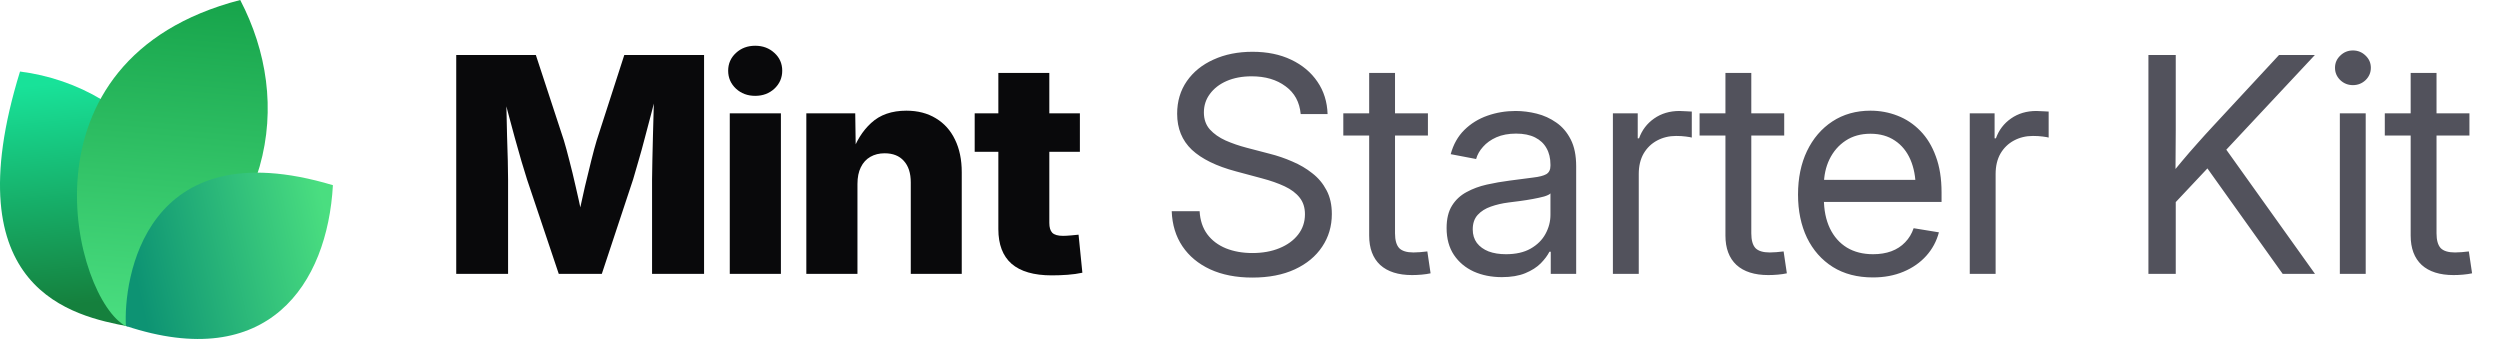
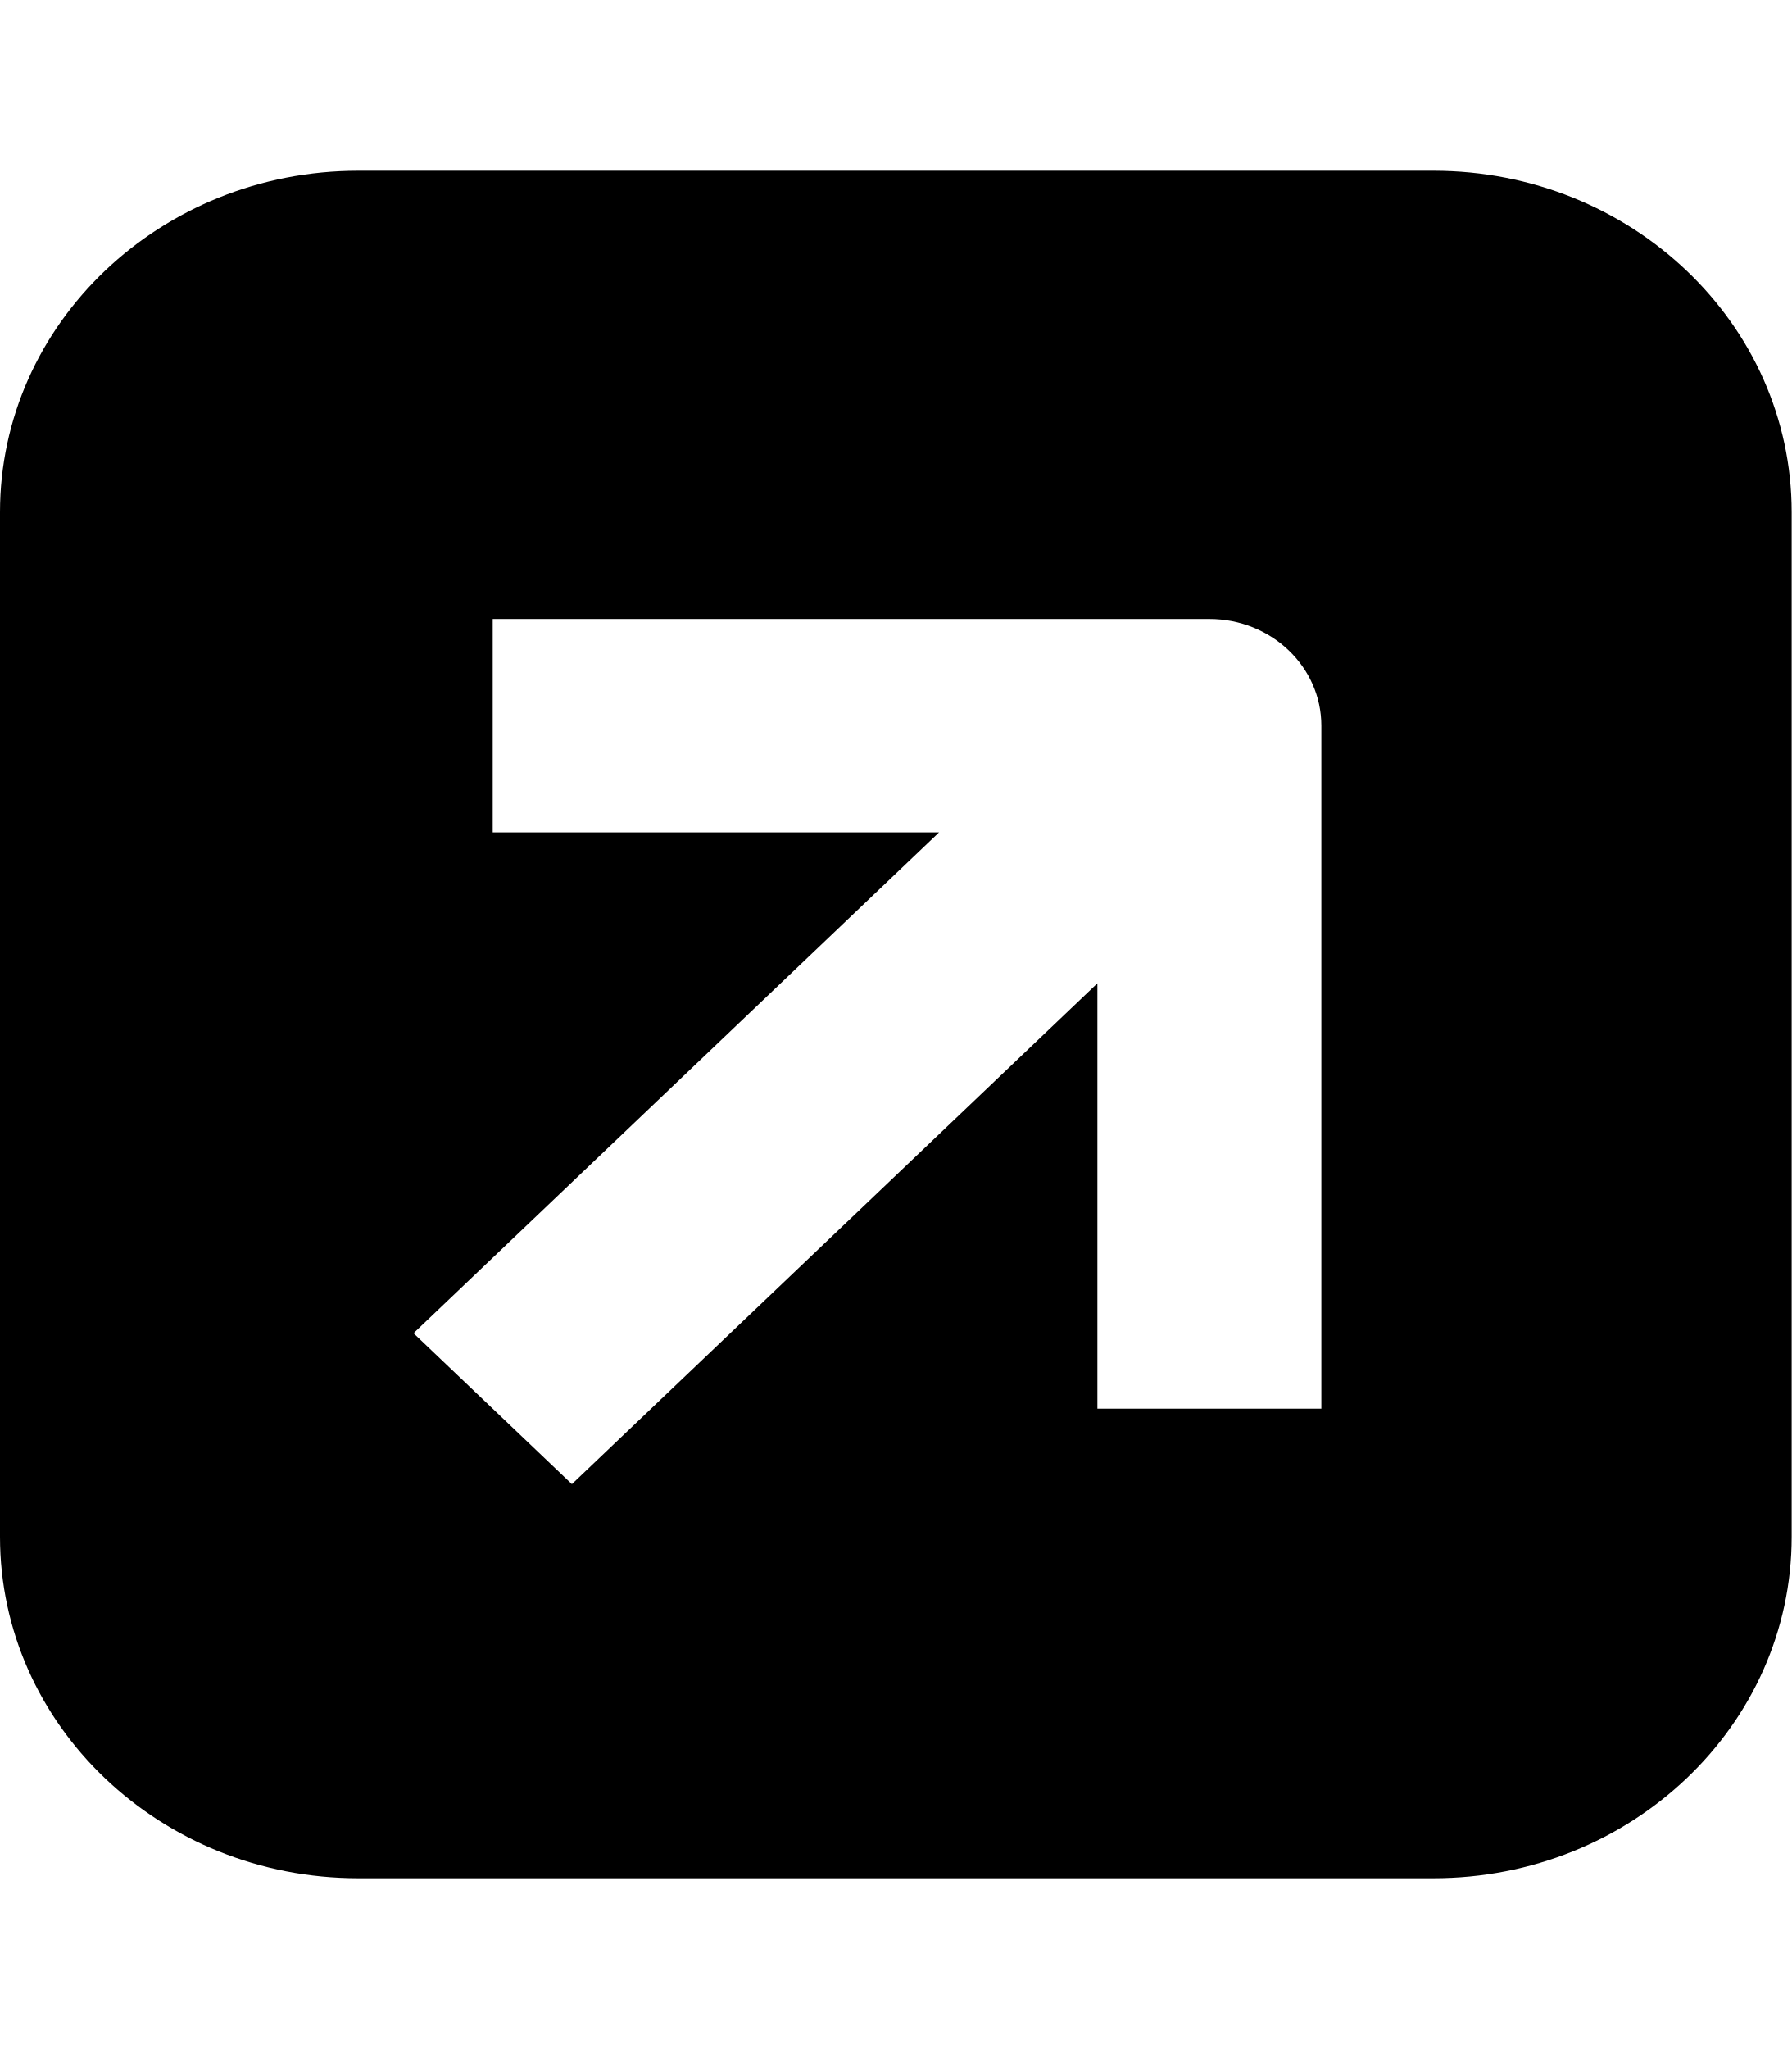
- <svg xmlns="http://www.w3.org/2000/svg" width="177" height="24" viewBox="0 0 177 24" fill="none">
-   <path d="M9.061 23.108C5.268 22.377 -3.391 20.627 1.417 5.064C9.634 6.099 16.973 14.064 9.061 23.108Z" fill="url(#paint0_linear_17557_2020)" />
-   <path d="M8.919 23.094C5.276 21.222 0.784 4.209 17.007 0C20.757 7.193 19.621 16.545 8.919 23.094Z" fill="url(#paint1_linear_17557_2020)" />
-   <path d="M8.914 23.079C8.735 19.882 10.159 9.085 23.57 13.111C23.181 20.123 18.984 26.418 8.914 23.079Z" fill="url(#paint2_linear_17557_2020)" />
-   <path d="M32.301 19.392V3.894H37.938L39.925 9.948C40.036 10.315 40.164 10.787 40.31 11.362C40.462 11.938 40.611 12.552 40.757 13.204C40.91 13.855 41.048 14.483 41.173 15.086C41.305 15.682 41.412 16.192 41.495 16.615H40.695C40.771 16.192 40.871 15.682 40.996 15.086C41.128 14.49 41.267 13.866 41.412 13.214C41.565 12.562 41.714 11.948 41.86 11.373C42.005 10.79 42.133 10.315 42.244 9.948L44.2 3.894H49.848V19.392H46.166V12.704C46.166 12.357 46.173 11.917 46.187 11.383C46.2 10.849 46.214 10.27 46.228 9.646C46.249 9.022 46.266 8.391 46.28 7.753C46.301 7.115 46.311 6.519 46.311 5.964H46.623C46.485 6.561 46.332 7.181 46.166 7.826C45.999 8.471 45.833 9.102 45.666 9.719C45.507 10.336 45.351 10.901 45.198 11.414C45.053 11.928 44.928 12.357 44.824 12.704L42.608 19.392H39.561L37.314 12.704C37.203 12.357 37.072 11.928 36.919 11.414C36.773 10.901 36.614 10.34 36.441 9.729C36.274 9.112 36.104 8.481 35.931 7.836C35.764 7.192 35.608 6.567 35.463 5.964H35.827C35.834 6.512 35.844 7.105 35.858 7.743C35.872 8.374 35.886 9.005 35.9 9.636C35.92 10.26 35.938 10.839 35.952 11.373C35.965 11.907 35.972 12.351 35.972 12.704V19.392H32.301ZM51.668 19.392V8.024H55.288V19.392H51.668ZM53.468 6.786C52.927 6.786 52.473 6.616 52.105 6.276C51.738 5.93 51.554 5.507 51.554 5.007C51.554 4.508 51.738 4.088 52.105 3.749C52.473 3.409 52.927 3.239 53.468 3.239C54.009 3.239 54.463 3.409 54.83 3.749C55.198 4.082 55.382 4.501 55.382 5.007C55.382 5.507 55.198 5.93 54.83 6.276C54.463 6.616 54.009 6.786 53.468 6.786ZM60.708 13.027V19.392H57.088V8.024H60.551L60.593 10.967H60.281C60.593 10.024 61.061 9.268 61.685 8.7C62.309 8.124 63.138 7.836 64.171 7.836C64.975 7.836 65.672 8.017 66.262 8.377C66.851 8.731 67.302 9.234 67.614 9.885C67.933 10.537 68.092 11.307 68.092 12.194V19.392H64.483V12.912C64.483 12.26 64.32 11.754 63.994 11.394C63.675 11.033 63.221 10.853 62.632 10.853C62.25 10.853 61.914 10.936 61.623 11.102C61.332 11.269 61.106 11.515 60.947 11.841C60.787 12.16 60.708 12.555 60.708 13.027ZM76.456 8.024V10.749H69.008V8.024H76.456ZM70.683 5.163H74.292V15.783C74.292 16.102 74.361 16.334 74.5 16.48C74.646 16.625 74.899 16.698 75.259 16.698C75.405 16.698 75.596 16.688 75.831 16.667C76.074 16.646 76.251 16.629 76.362 16.615L76.632 19.309C76.313 19.378 75.963 19.427 75.582 19.455C75.207 19.482 74.836 19.496 74.469 19.496C73.2 19.496 72.25 19.222 71.619 18.674C70.995 18.127 70.683 17.308 70.683 16.22V5.163Z" fill="#09090B" />
-   <path d="M88.667 19.652C87.523 19.652 86.528 19.458 85.682 19.07C84.843 18.681 84.188 18.137 83.716 17.437C83.245 16.736 82.992 15.908 82.957 14.951H84.933C84.968 15.596 85.148 16.14 85.474 16.584C85.8 17.021 86.24 17.354 86.795 17.582C87.35 17.804 87.974 17.915 88.667 17.915C89.388 17.915 90.026 17.801 90.581 17.572C91.143 17.343 91.583 17.024 91.902 16.615C92.228 16.199 92.391 15.717 92.391 15.169C92.391 14.698 92.266 14.306 92.017 13.994C91.767 13.675 91.413 13.408 90.956 13.193C90.498 12.978 89.954 12.787 89.323 12.621L87.502 12.132C86.123 11.765 85.082 11.255 84.382 10.603C83.689 9.944 83.342 9.095 83.342 8.055C83.342 7.174 83.571 6.404 84.028 5.746C84.486 5.087 85.117 4.577 85.921 4.217C86.726 3.849 87.645 3.666 88.678 3.666C89.718 3.666 90.63 3.853 91.413 4.227C92.204 4.602 92.824 5.122 93.275 5.787C93.726 6.446 93.965 7.209 93.993 8.076H92.089C92.013 7.23 91.656 6.574 91.018 6.11C90.387 5.638 89.586 5.403 88.615 5.403C87.95 5.403 87.36 5.513 86.847 5.735C86.341 5.957 85.946 6.262 85.661 6.651C85.377 7.032 85.235 7.469 85.235 7.961C85.235 8.447 85.377 8.849 85.661 9.168C85.946 9.48 86.317 9.74 86.774 9.948C87.232 10.149 87.724 10.319 88.251 10.457L89.884 10.884C90.439 11.023 90.977 11.206 91.496 11.435C92.023 11.657 92.495 11.934 92.911 12.267C93.334 12.593 93.67 12.995 93.92 13.474C94.17 13.945 94.294 14.504 94.294 15.149C94.294 16.015 94.066 16.788 93.608 17.468C93.157 18.148 92.512 18.681 91.673 19.07C90.834 19.458 89.832 19.652 88.667 19.652ZM101.097 8.024V9.594H95.106V8.024H101.097ZM96.937 5.163H98.767V16.521C98.767 17 98.865 17.347 99.059 17.562C99.26 17.77 99.6 17.874 100.078 17.874C100.21 17.874 100.366 17.867 100.546 17.853C100.733 17.832 100.903 17.815 101.056 17.801L101.285 19.351C101.097 19.392 100.886 19.423 100.65 19.444C100.414 19.465 100.189 19.475 99.974 19.475C98.996 19.475 98.244 19.236 97.717 18.758C97.197 18.272 96.937 17.579 96.937 16.677V5.163ZM106.33 19.621C105.595 19.621 104.932 19.489 104.343 19.226C103.754 18.955 103.285 18.564 102.939 18.05C102.592 17.53 102.419 16.896 102.419 16.147C102.419 15.495 102.547 14.965 102.804 14.556C103.06 14.146 103.403 13.828 103.833 13.599C104.263 13.363 104.742 13.186 105.269 13.068C105.796 12.95 106.333 12.857 106.881 12.787C107.574 12.69 108.132 12.617 108.555 12.569C108.978 12.52 109.287 12.441 109.481 12.33C109.675 12.212 109.772 12.014 109.772 11.737V11.654C109.772 11.203 109.679 10.815 109.492 10.489C109.311 10.163 109.041 9.91 108.68 9.729C108.32 9.549 107.872 9.459 107.338 9.459C106.805 9.459 106.34 9.546 105.945 9.719C105.556 9.892 105.241 10.118 104.998 10.395C104.755 10.665 104.593 10.953 104.509 11.258L102.71 10.915C102.897 10.222 103.22 9.65 103.677 9.199C104.135 8.748 104.679 8.412 105.31 8.19C105.941 7.968 106.607 7.857 107.307 7.857C107.8 7.857 108.295 7.92 108.795 8.044C109.301 8.169 109.765 8.381 110.188 8.679C110.611 8.97 110.951 9.369 111.208 9.875C111.464 10.374 111.593 11.005 111.593 11.768V19.392H109.793V17.822H109.7C109.568 18.085 109.363 18.359 109.086 18.643C108.809 18.921 108.444 19.153 107.994 19.34C107.543 19.527 106.988 19.621 106.33 19.621ZM106.621 17.998C107.321 17.998 107.904 17.867 108.368 17.603C108.84 17.333 109.19 16.986 109.419 16.563C109.654 16.133 109.772 15.682 109.772 15.211V13.692C109.703 13.769 109.554 13.841 109.325 13.911C109.096 13.973 108.829 14.032 108.524 14.088C108.226 14.143 107.921 14.192 107.609 14.233C107.304 14.275 107.033 14.309 106.798 14.337C106.354 14.393 105.938 14.49 105.549 14.628C105.168 14.76 104.86 14.954 104.624 15.211C104.388 15.467 104.27 15.811 104.27 16.241C104.27 16.615 104.367 16.934 104.561 17.198C104.762 17.461 105.04 17.662 105.393 17.801C105.747 17.933 106.156 17.998 106.621 17.998ZM114.193 19.392V8.024H115.951V9.792H116.045C116.253 9.209 116.61 8.741 117.116 8.388C117.622 8.034 118.219 7.857 118.905 7.857C119.058 7.857 119.217 7.864 119.384 7.878C119.55 7.885 119.682 7.892 119.779 7.899V9.74C119.716 9.719 119.578 9.695 119.363 9.667C119.155 9.639 118.922 9.625 118.666 9.625C118.174 9.625 117.726 9.733 117.324 9.948C116.922 10.163 116.603 10.471 116.367 10.874C116.138 11.276 116.024 11.758 116.024 12.319V19.392H114.193ZM126.322 8.024V9.594H120.33V8.024H126.322ZM122.161 5.163H123.992V16.521C123.992 17 124.089 17.347 124.283 17.562C124.484 17.77 124.824 17.874 125.302 17.874C125.434 17.874 125.59 17.867 125.77 17.853C125.958 17.832 126.127 17.815 126.28 17.801L126.509 19.351C126.322 19.392 126.11 19.423 125.874 19.444C125.639 19.465 125.413 19.475 125.198 19.475C124.221 19.475 123.468 19.236 122.941 18.758C122.421 18.272 122.161 17.579 122.161 16.677V5.163ZM132.604 19.642C131.502 19.642 130.555 19.396 129.765 18.903C128.974 18.404 128.364 17.714 127.934 16.834C127.511 15.946 127.3 14.927 127.3 13.775C127.3 12.611 127.511 11.584 127.934 10.697C128.364 9.802 128.964 9.102 129.734 8.596C130.51 8.089 131.408 7.836 132.428 7.836C133.1 7.836 133.738 7.954 134.341 8.19C134.952 8.426 135.489 8.783 135.954 9.261C136.425 9.74 136.793 10.343 137.056 11.071C137.327 11.792 137.462 12.645 137.462 13.63V14.296H128.433V12.735H136.463L135.631 13.297C135.631 12.541 135.506 11.876 135.257 11.3C135.007 10.725 134.643 10.277 134.165 9.958C133.686 9.632 133.107 9.469 132.428 9.469C131.748 9.469 131.162 9.632 130.67 9.958C130.177 10.284 129.796 10.725 129.526 11.279C129.262 11.827 129.13 12.441 129.13 13.12V14.046C129.13 14.864 129.273 15.572 129.557 16.168C129.841 16.757 130.243 17.211 130.763 17.53C131.283 17.842 131.901 17.998 132.615 17.998C133.093 17.998 133.523 17.929 133.905 17.79C134.293 17.645 134.619 17.433 134.882 17.156C135.153 16.879 135.354 16.546 135.486 16.157L137.275 16.449C137.108 17.08 136.81 17.634 136.38 18.113C135.95 18.591 135.413 18.966 134.768 19.236C134.123 19.507 133.402 19.642 132.604 19.642ZM139.459 19.392V8.024H141.217V9.792H141.311C141.519 9.209 141.876 8.741 142.382 8.388C142.888 8.034 143.485 7.857 144.171 7.857C144.324 7.857 144.483 7.864 144.649 7.878C144.816 7.885 144.948 7.892 145.045 7.899V9.74C144.982 9.719 144.844 9.695 144.629 9.667C144.421 9.639 144.188 9.625 143.932 9.625C143.439 9.625 142.992 9.733 142.59 9.948C142.188 10.163 141.869 10.471 141.633 10.874C141.404 11.276 141.29 11.758 141.29 12.319V19.392H139.459ZM153.429 14.961V12.715C153.783 12.257 154.136 11.82 154.49 11.404C154.844 10.981 155.204 10.565 155.572 10.156C155.939 9.74 156.314 9.327 156.695 8.918L161.355 3.894H163.893L157.277 10.967H157.184L153.429 14.961ZM152.108 19.392V3.894H154.043V9.241L154.022 12.559L154.043 13.505V19.392H152.108ZM161.615 19.392L155.967 11.477L157.173 9.969L163.903 19.392H161.615ZM165.661 19.392V8.024H167.492V19.392H165.661ZM166.587 6.027C166.24 6.027 165.942 5.909 165.692 5.673C165.443 5.43 165.318 5.139 165.318 4.799C165.318 4.459 165.443 4.172 165.692 3.936C165.942 3.693 166.24 3.572 166.587 3.572C166.934 3.572 167.232 3.693 167.482 3.936C167.731 4.172 167.856 4.459 167.856 4.799C167.856 5.139 167.731 5.43 167.482 5.673C167.232 5.909 166.934 6.027 166.587 6.027ZM174.836 8.024V9.594H168.844V8.024H174.836ZM170.675 5.163H172.506V16.521C172.506 17 172.603 17.347 172.797 17.562C172.998 17.77 173.338 17.874 173.816 17.874C173.948 17.874 174.104 17.867 174.284 17.853C174.472 17.832 174.641 17.815 174.794 17.801L175.023 19.351C174.836 19.392 174.624 19.423 174.388 19.444C174.153 19.465 173.927 19.475 173.712 19.475C172.735 19.475 171.982 19.236 171.455 18.758C170.935 18.272 170.675 17.579 170.675 16.677V5.163Z" fill="#52525C" />
-   <defs>
-     <linearGradient id="paint0_linear_17557_2020" x1="3.776" y1="5.916" x2="5.232" y2="21.559" gradientUnits="userSpaceOnUse">
-       <stop stop-color="#18E299" />
-       <stop offset="1" stop-color="#15803D" />
-     </linearGradient>
-     <linearGradient id="paint1_linear_17557_2020" x1="12.171" y1="-0.718" x2="10.19" y2="22.983" gradientUnits="userSpaceOnUse">
-       <stop stop-color="#16A34A" />
-       <stop offset="1" stop-color="#4ADE80" />
-     </linearGradient>
-     <linearGradient id="paint2_linear_17557_2020" x1="23.133" y1="15.353" x2="9.338" y2="18.52" gradientUnits="userSpaceOnUse">
-       <stop stop-color="#4ADE80" />
-       <stop offset="1" stop-color="#0D9373" />
-     </linearGradient>
-   </defs>
+ <svg xmlns="http://www.w3.org/2000/svg" width="1500" height="1715" viewBox="0 0 1500 1715" fill="none">
+   <path fill-rule="evenodd" clip-rule="evenodd" d="M300 142.917C134.314 142.917 0 270.889 0 428.75V1286.25C0 1444.11 134.314 1572.08 300 1572.08H1200C1365.69 1572.08 1500 1444.11 1500 1286.25V428.75C1500 270.889 1365.69 142.917 1200 142.917H300ZM412.5 696.719H786.169L346.209 1115.9L478.793 1242.22L918.75 823.039V1179.06H1106.25V607.396C1106.25 558.065 1064.28 518.073 1012.5 518.073H412.5V696.719Z" fill="black" />
</svg>
